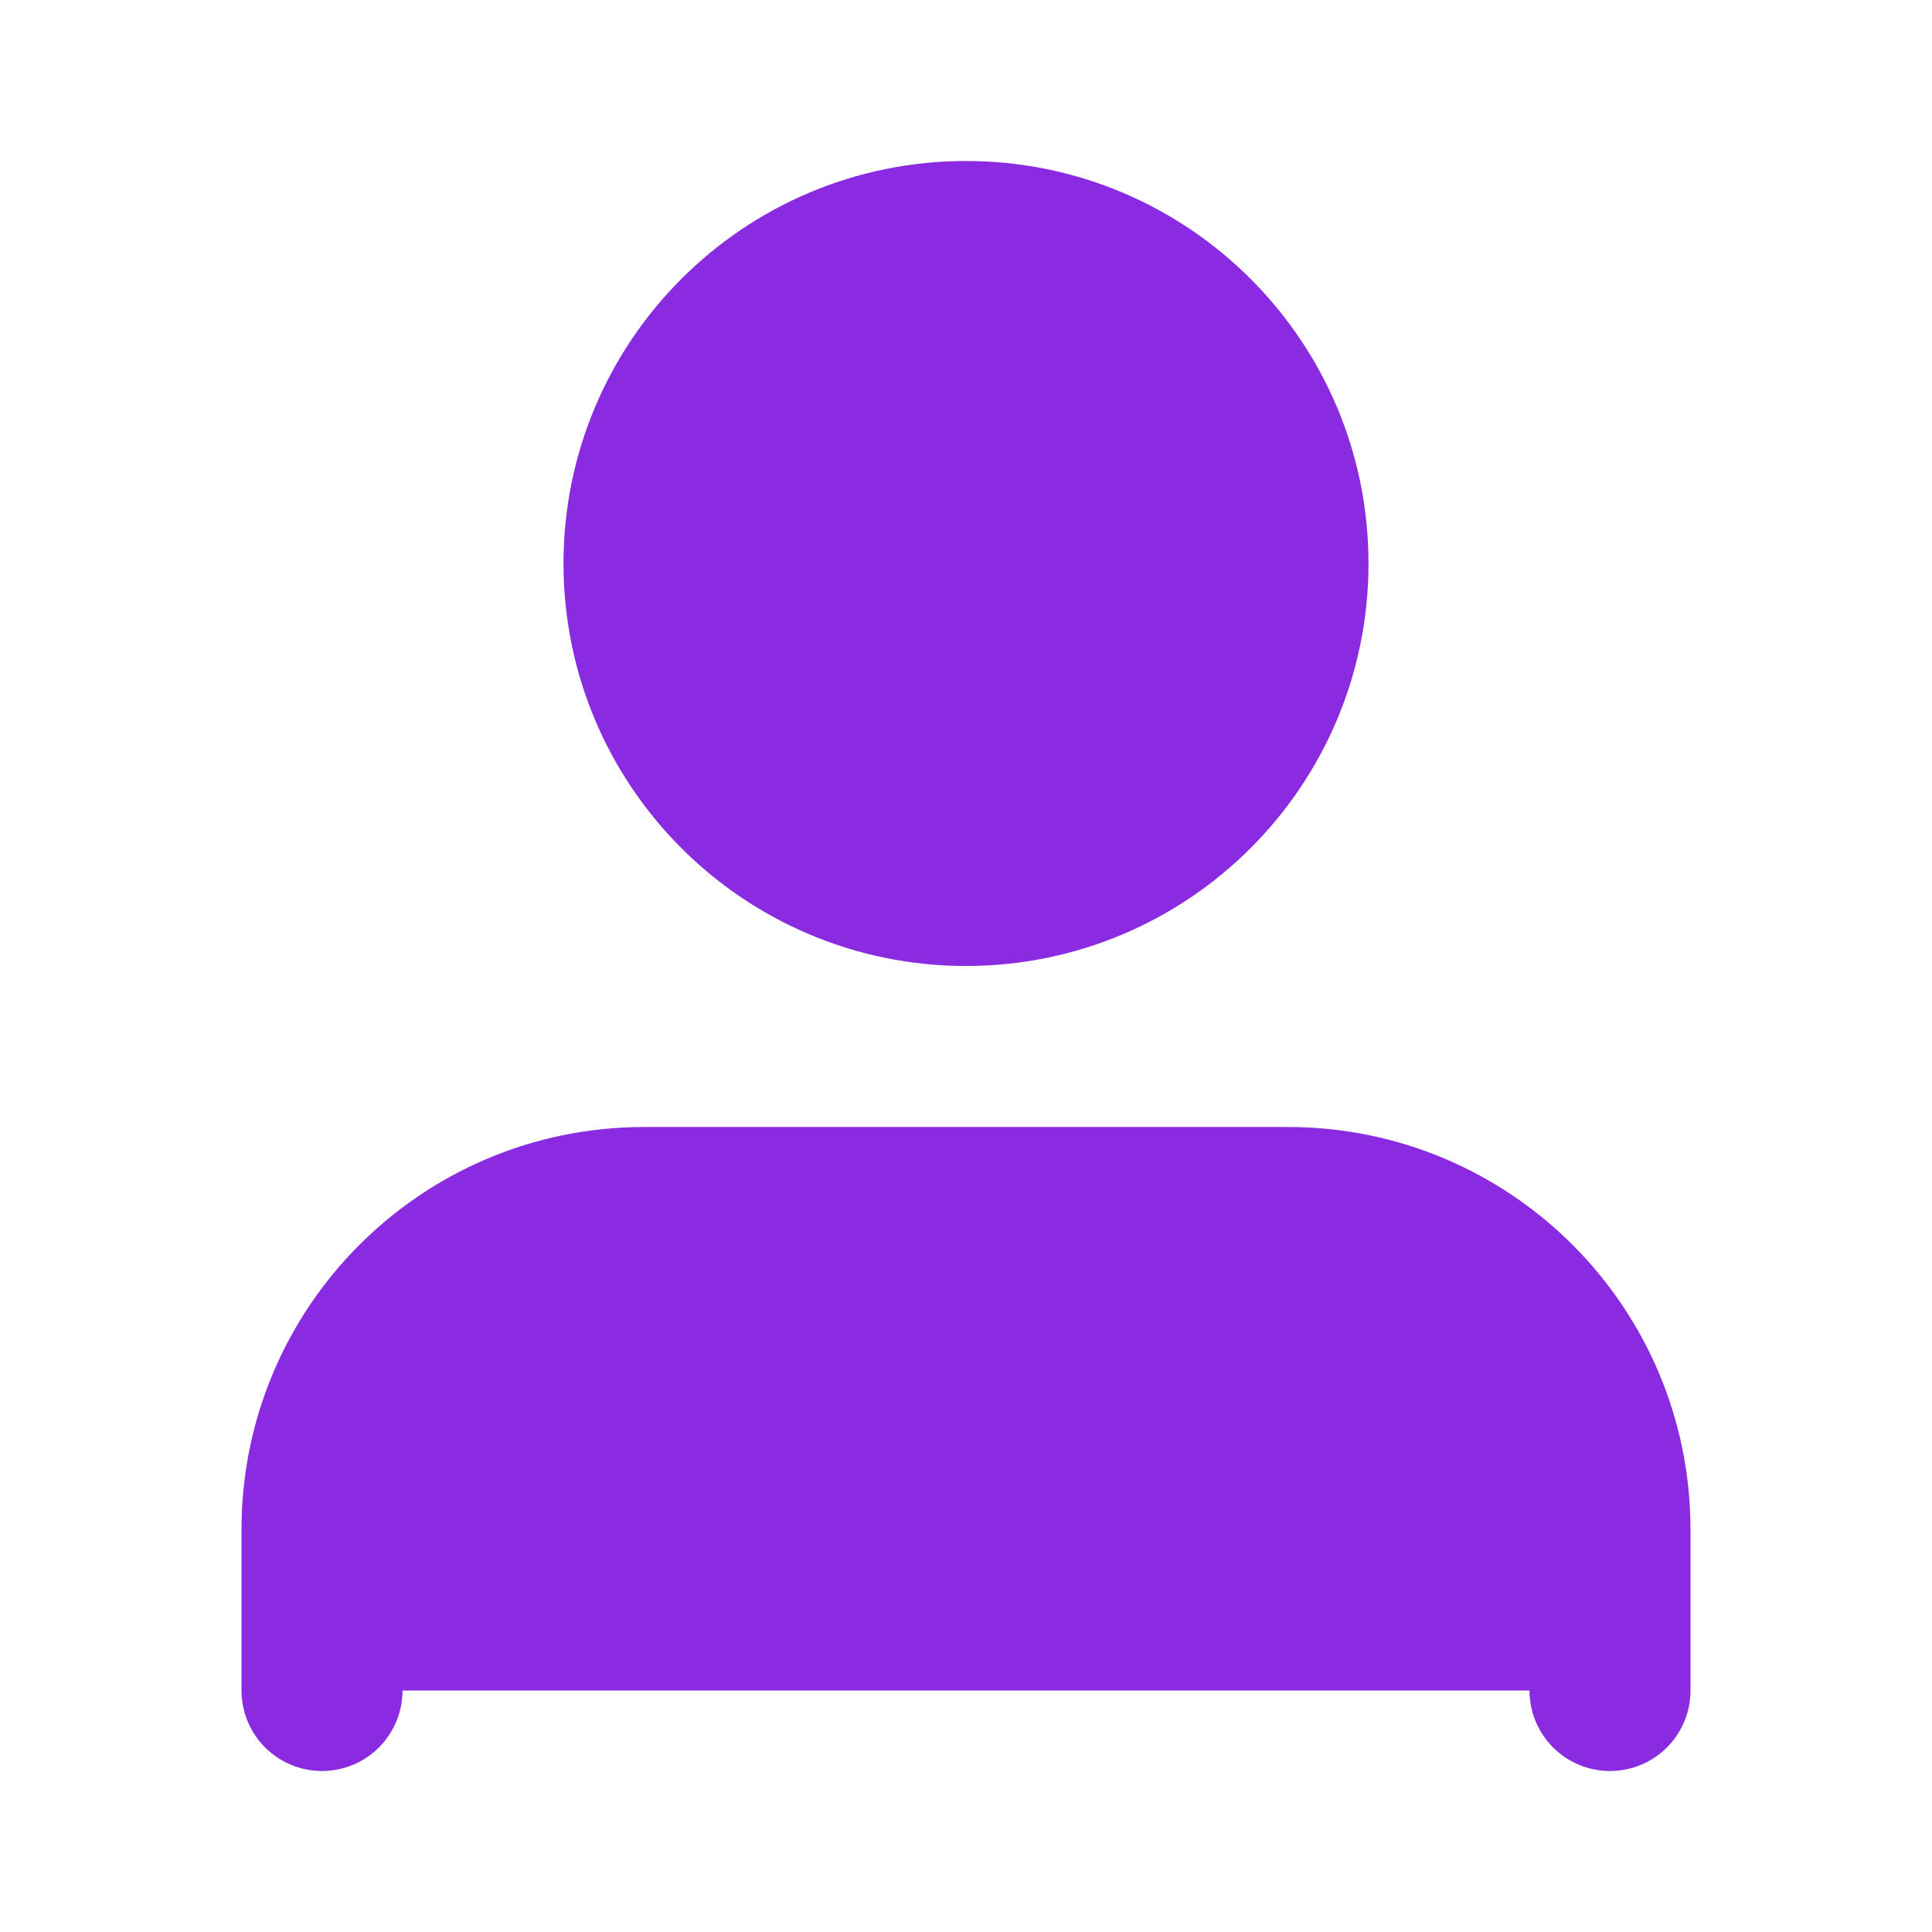
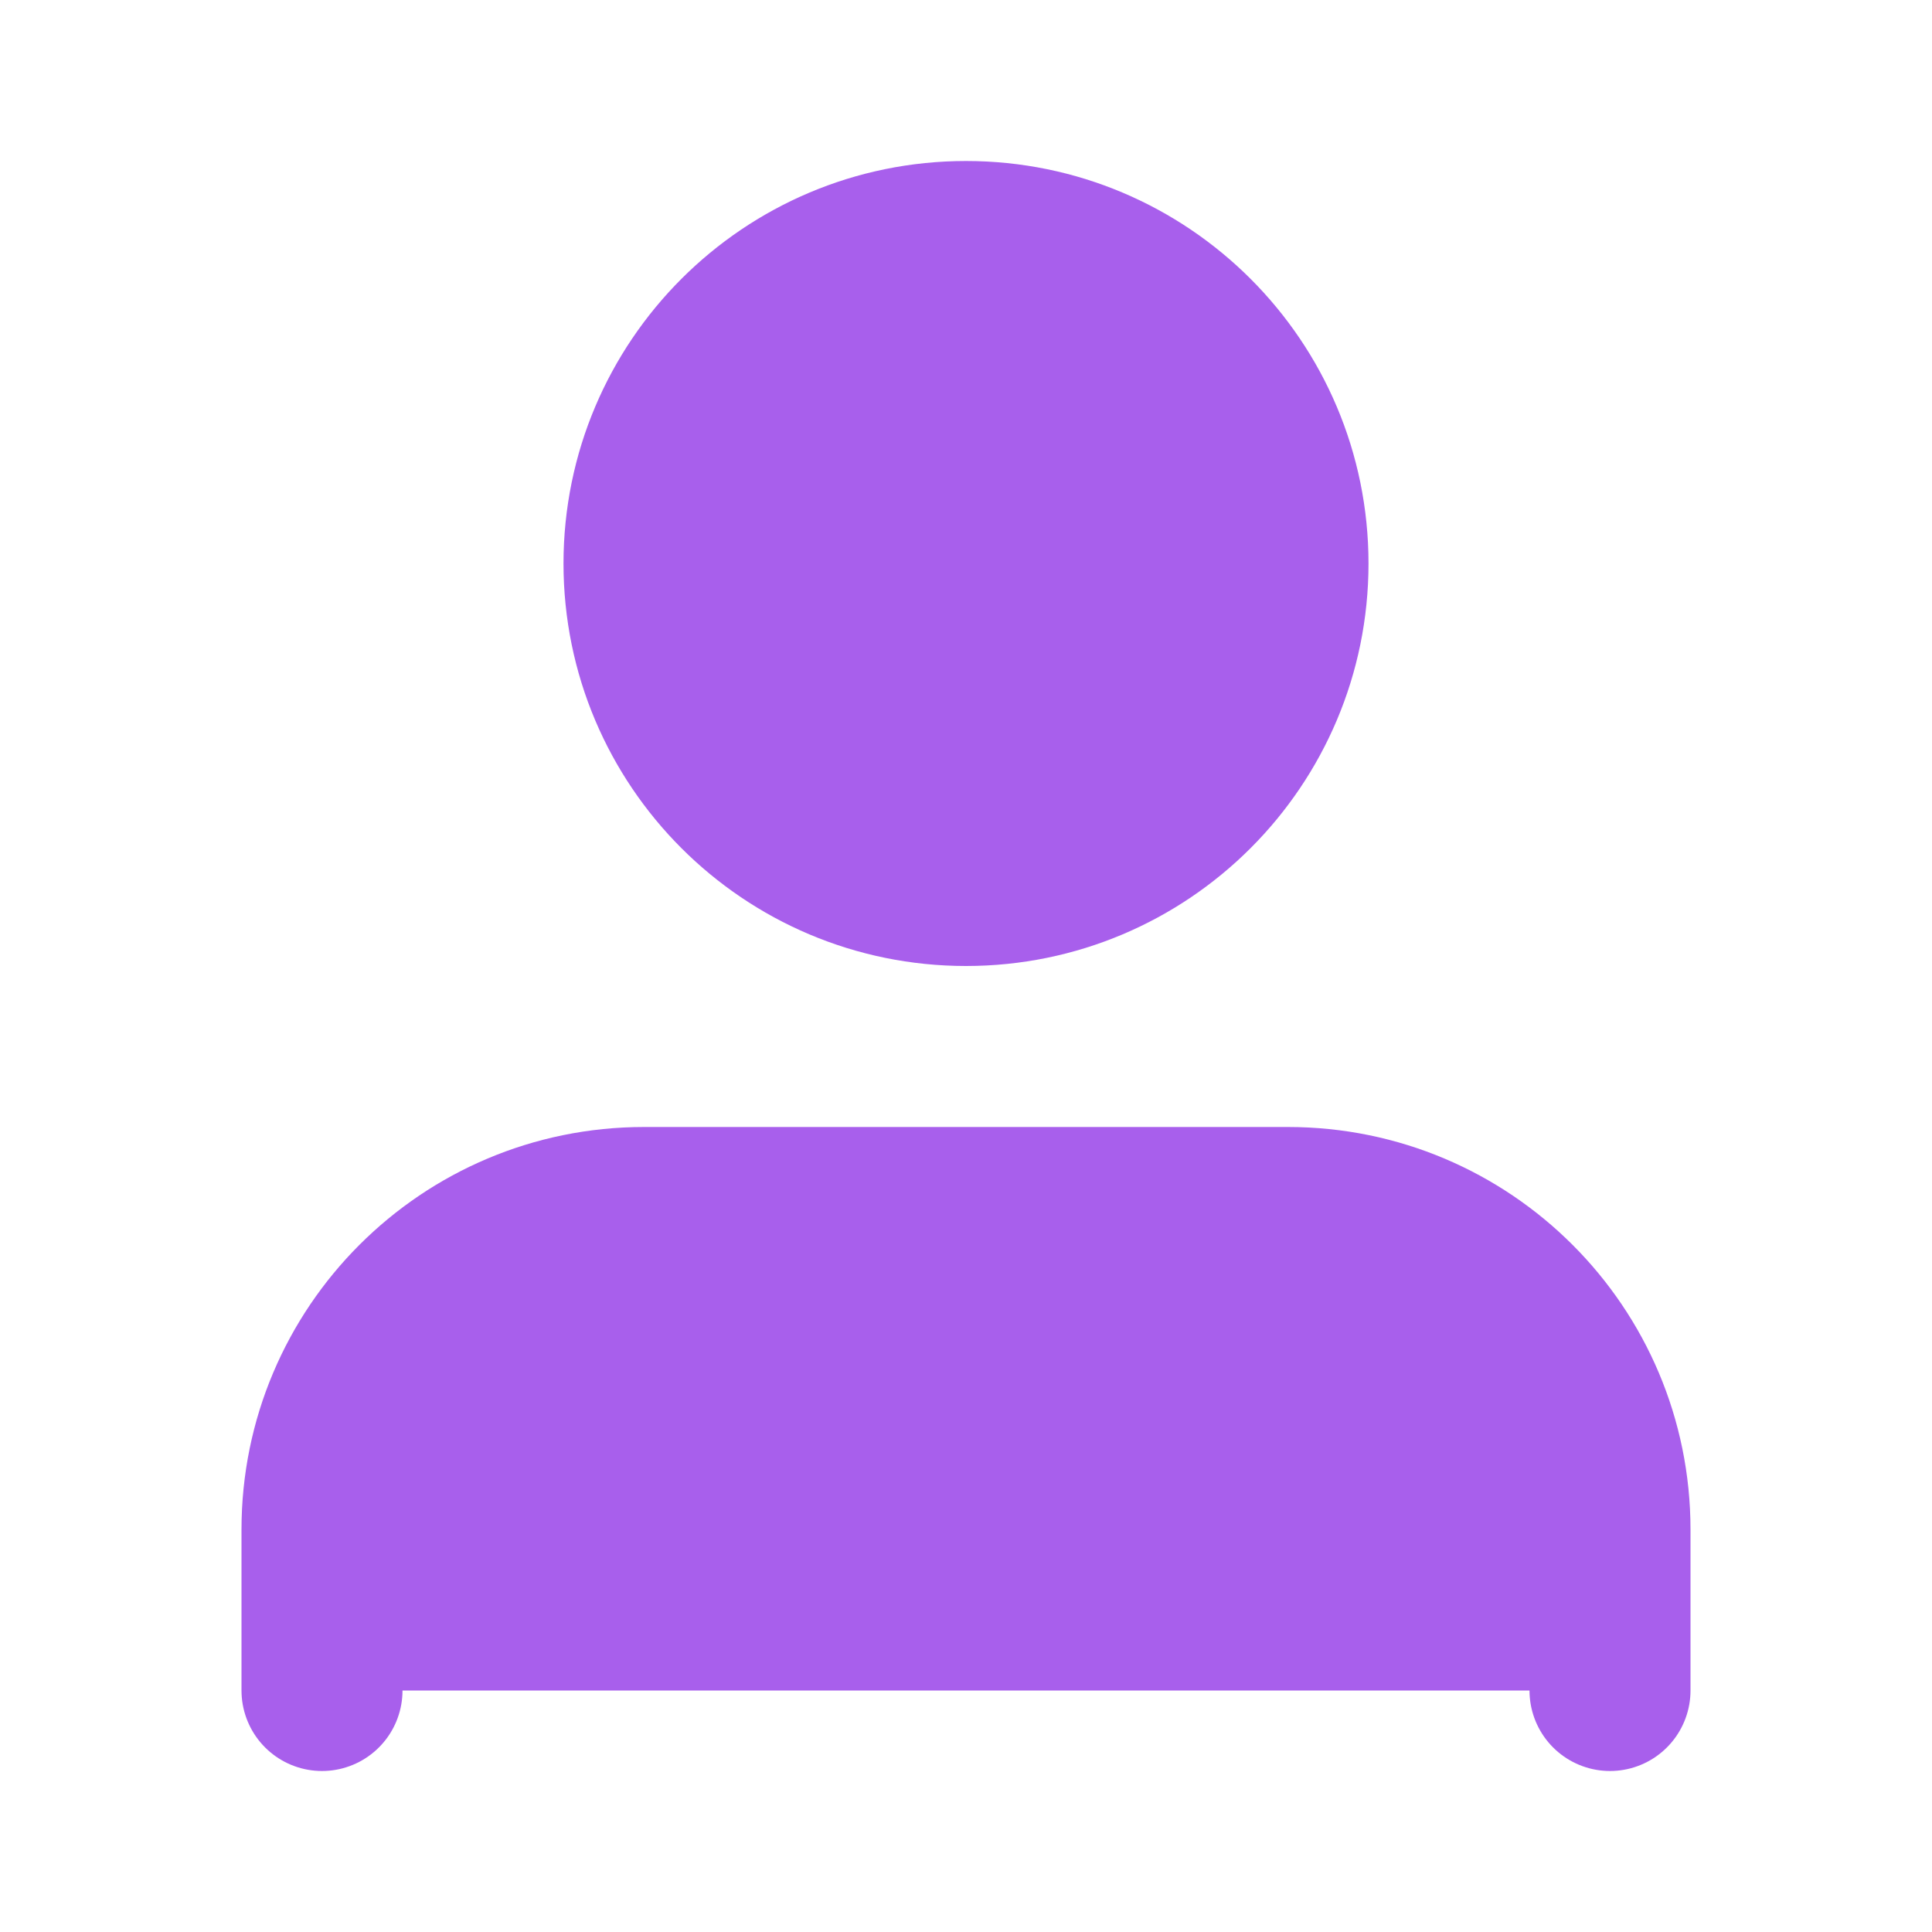
- <svg xmlns="http://www.w3.org/2000/svg" fill="blueviolet" height="24" stroke="blueviolet" stroke-linecap="round" stroke-linejoin="round" stroke-width="2" viewBox="0 0 24 24" width="24">
+ <svg xmlns="http://www.w3.org/2000/svg" fill="rgb(168, 95, 236)" height="24" stroke="rgb(168, 95, 236)" stroke-linecap="round" stroke-linejoin="round" stroke-width="2" viewBox="0 0 24 24" width="24">
  <path d="M20 21v-2a4 4 0 0 0-4-4H8a4 4 0 0 0-4 4v2" />
  <circle cx="12" cy="7" r="4" />
</svg>
